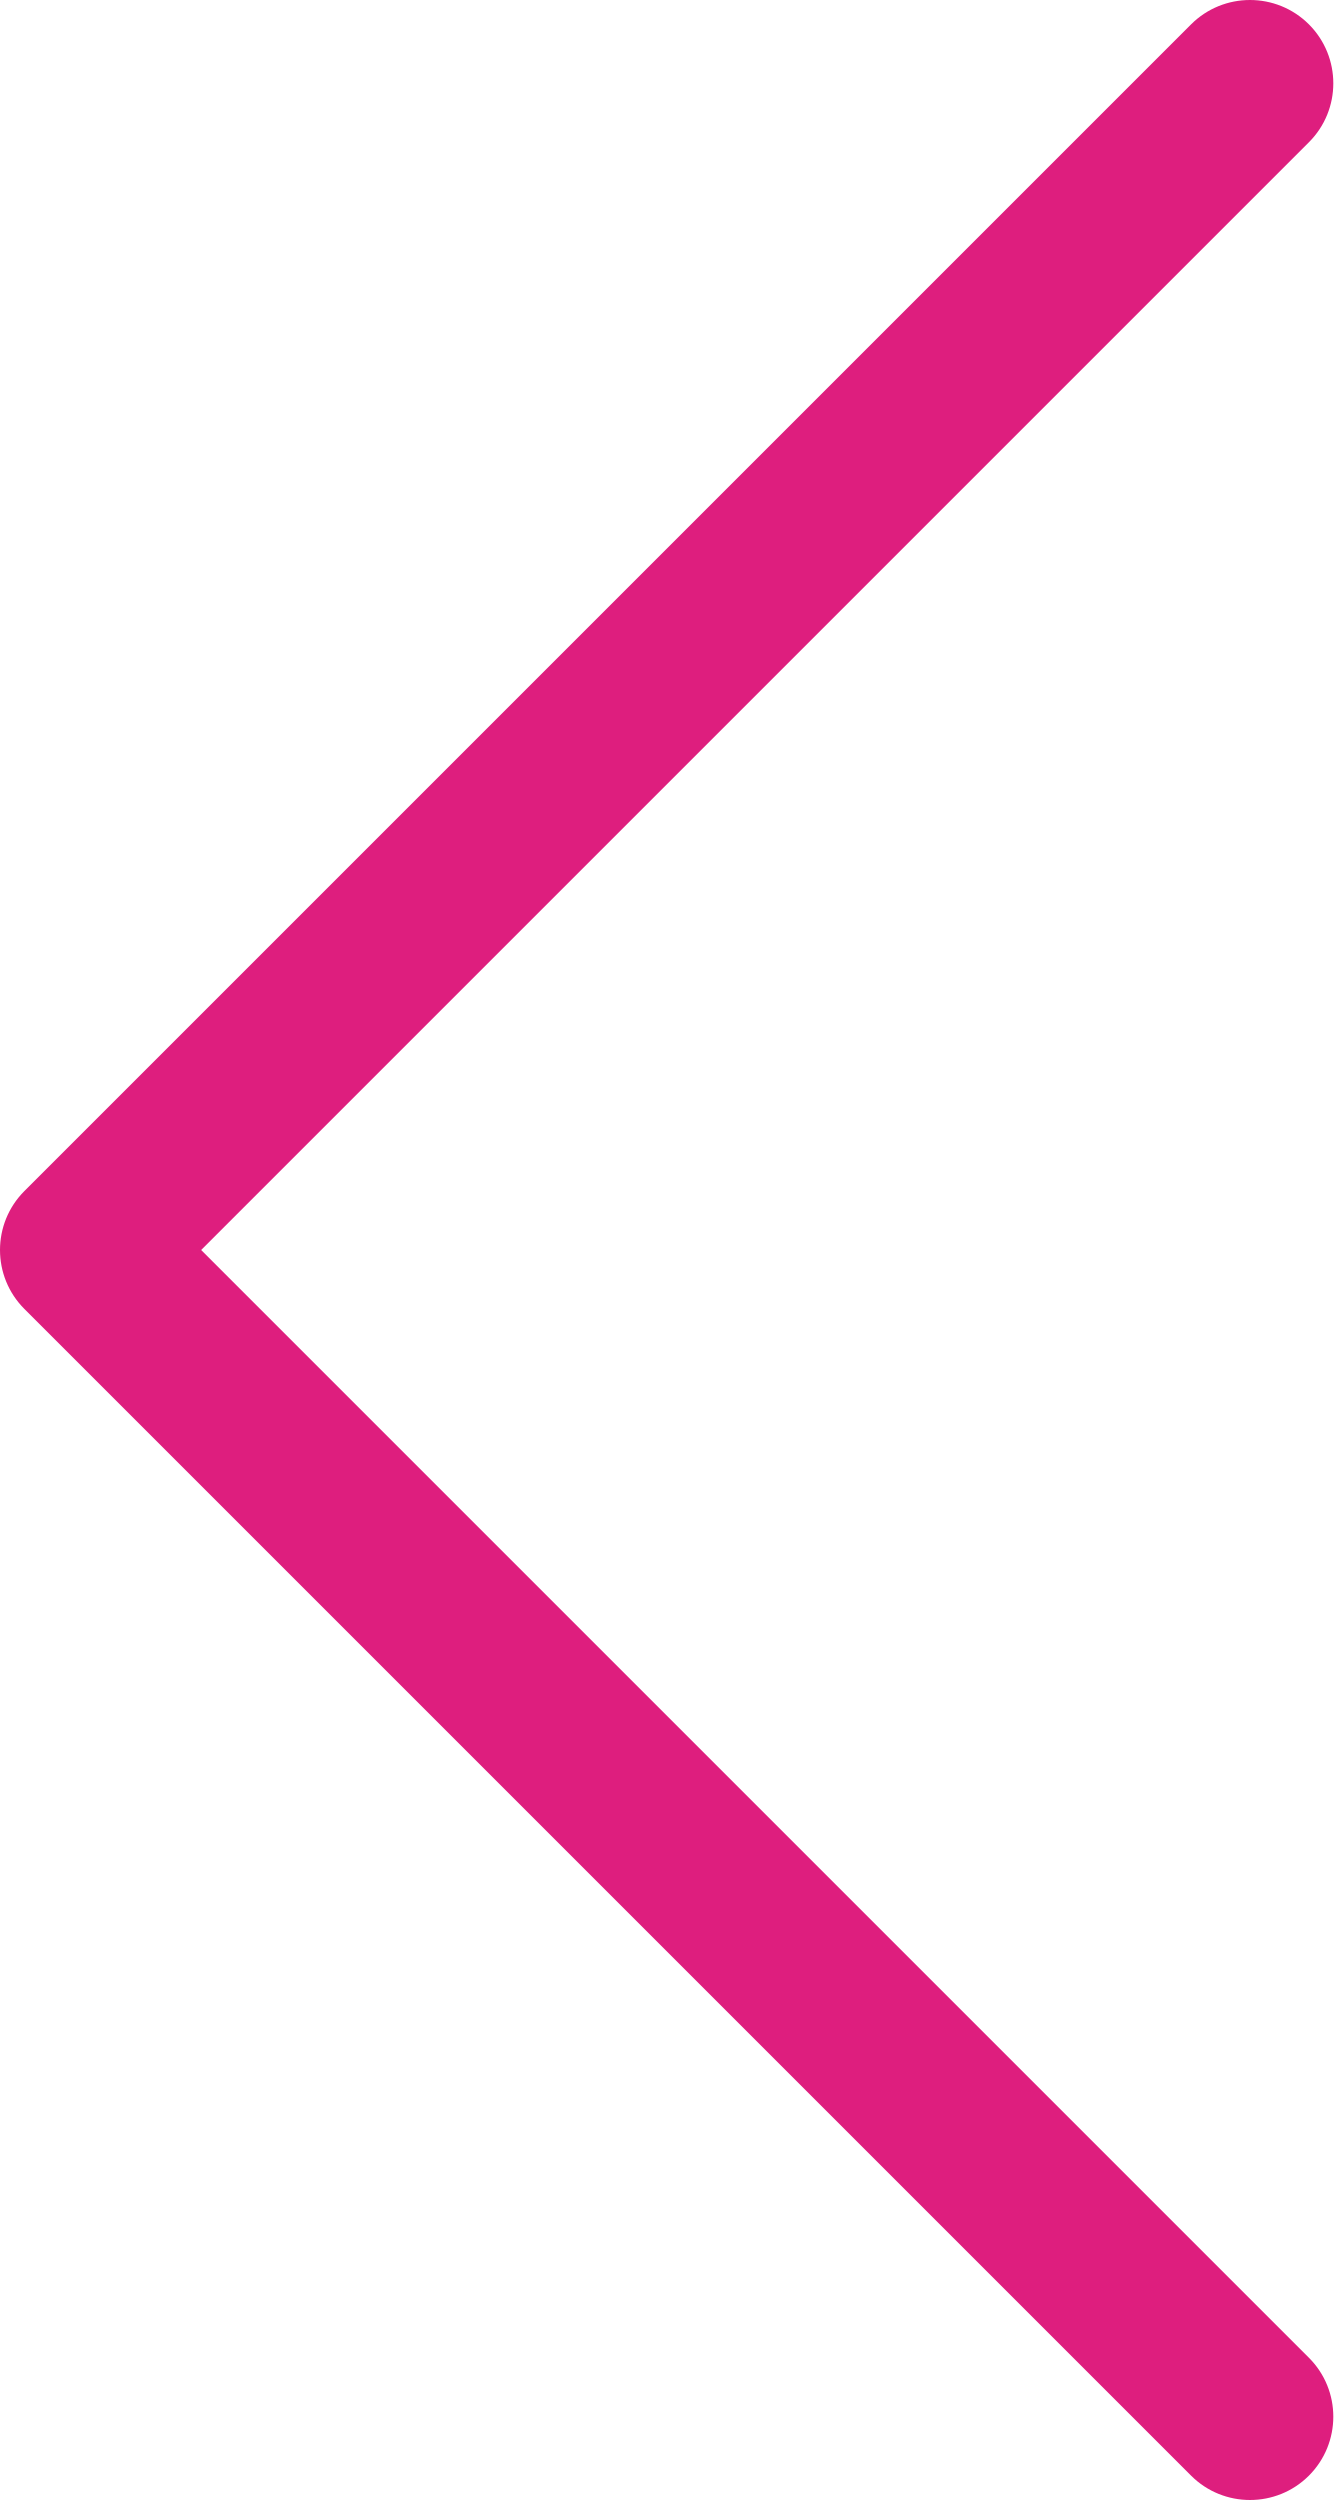
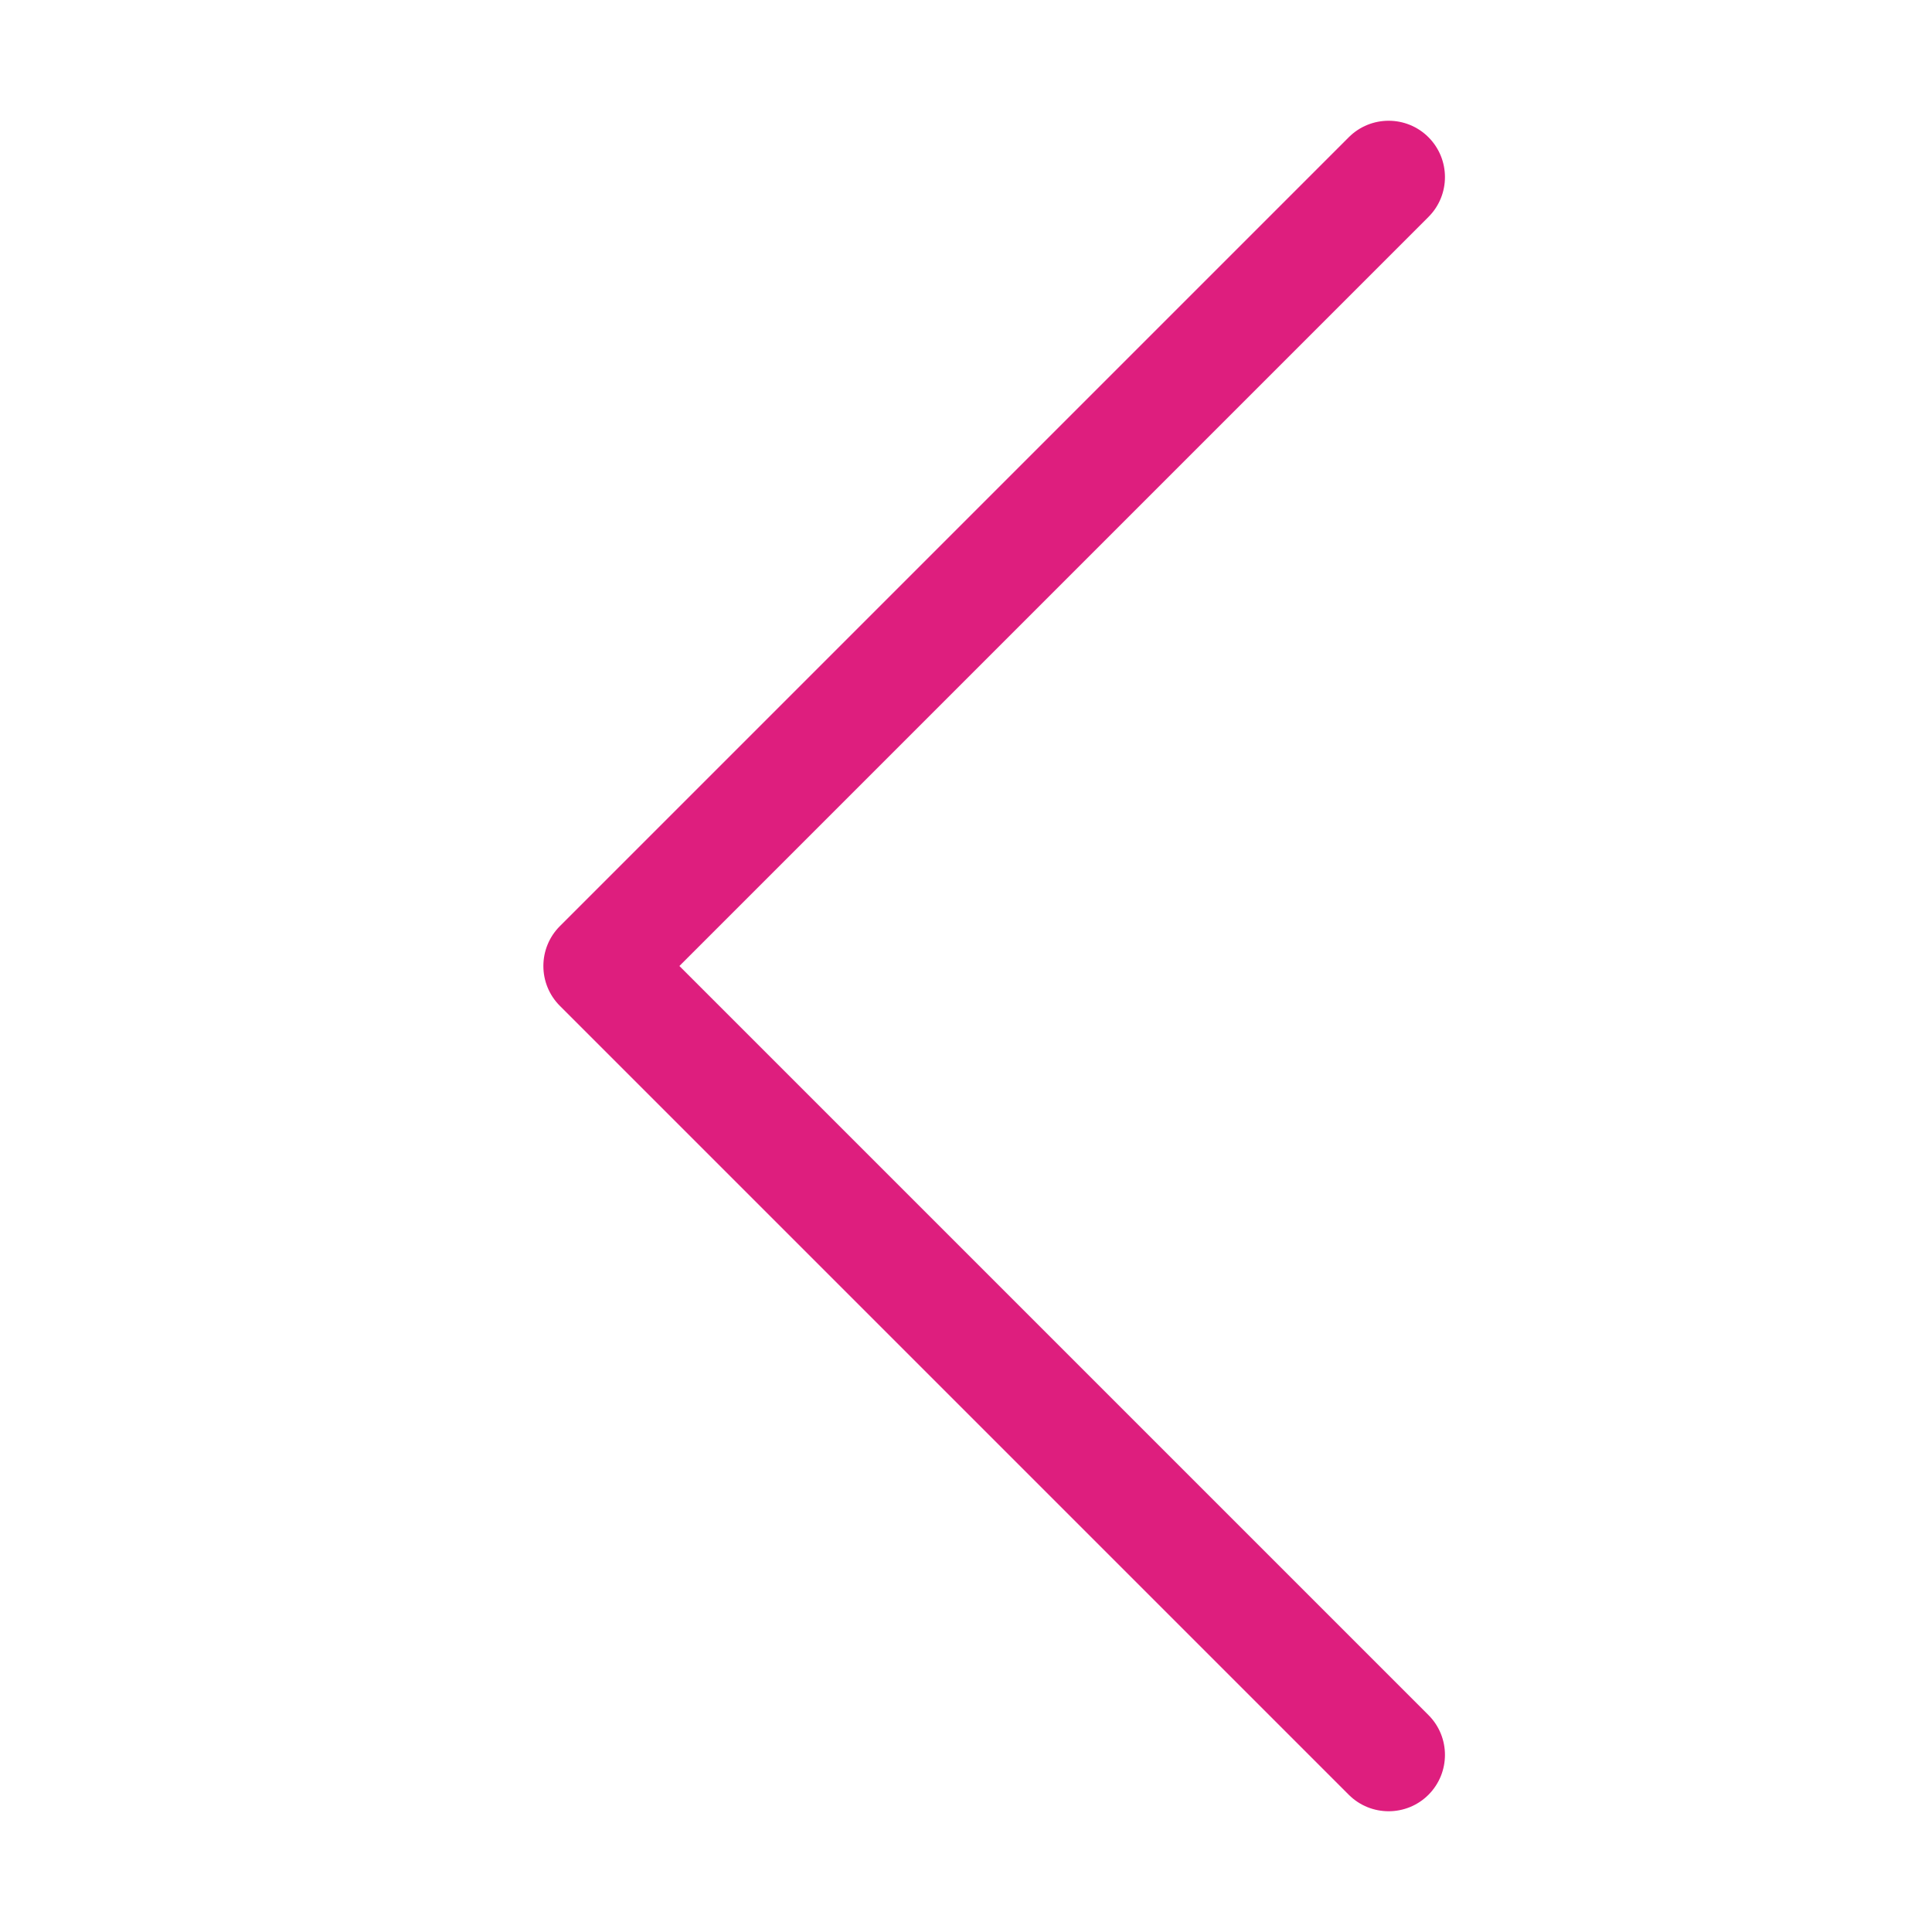
- <svg xmlns="http://www.w3.org/2000/svg" width="15" height="28" viewBox="0 0 15 28" fill="none">
-   <path fill-rule="evenodd" clip-rule="evenodd" d="M14.66 0.273C15.024 0.638 15.024 1.229 14.66 1.593L2.253 14L14.66 26.407C15.024 26.771 15.024 27.362 14.66 27.727C14.296 28.091 13.704 28.091 13.34 27.727L0.273 14.66C-0.091 14.296 -0.091 13.704 0.273 13.34L13.34 0.273C13.704 -0.091 14.296 -0.091 14.66 0.273Z" fill="#DE1E7E" />
+ <svg xmlns="http://www.w3.org/2000/svg" width="32" height="32" viewBox="0 0 32 32" fill="none">
+   <path fill-rule="evenodd" clip-rule="evenodd" d="M23.66 2.273C24.024 2.638 24.024 3.229 23.66 3.593L11.253 16L23.66 28.407C24.024 28.771 24.024 29.362 23.66 29.727C23.296 30.091 22.704 30.091 22.34 29.727L9.273 16.66C8.909 16.296 8.909 15.704 9.273 15.34L22.34 2.273C22.704 1.909 23.296 1.909 23.66 2.273Z" fill="#DE1E7E" />
</svg>
